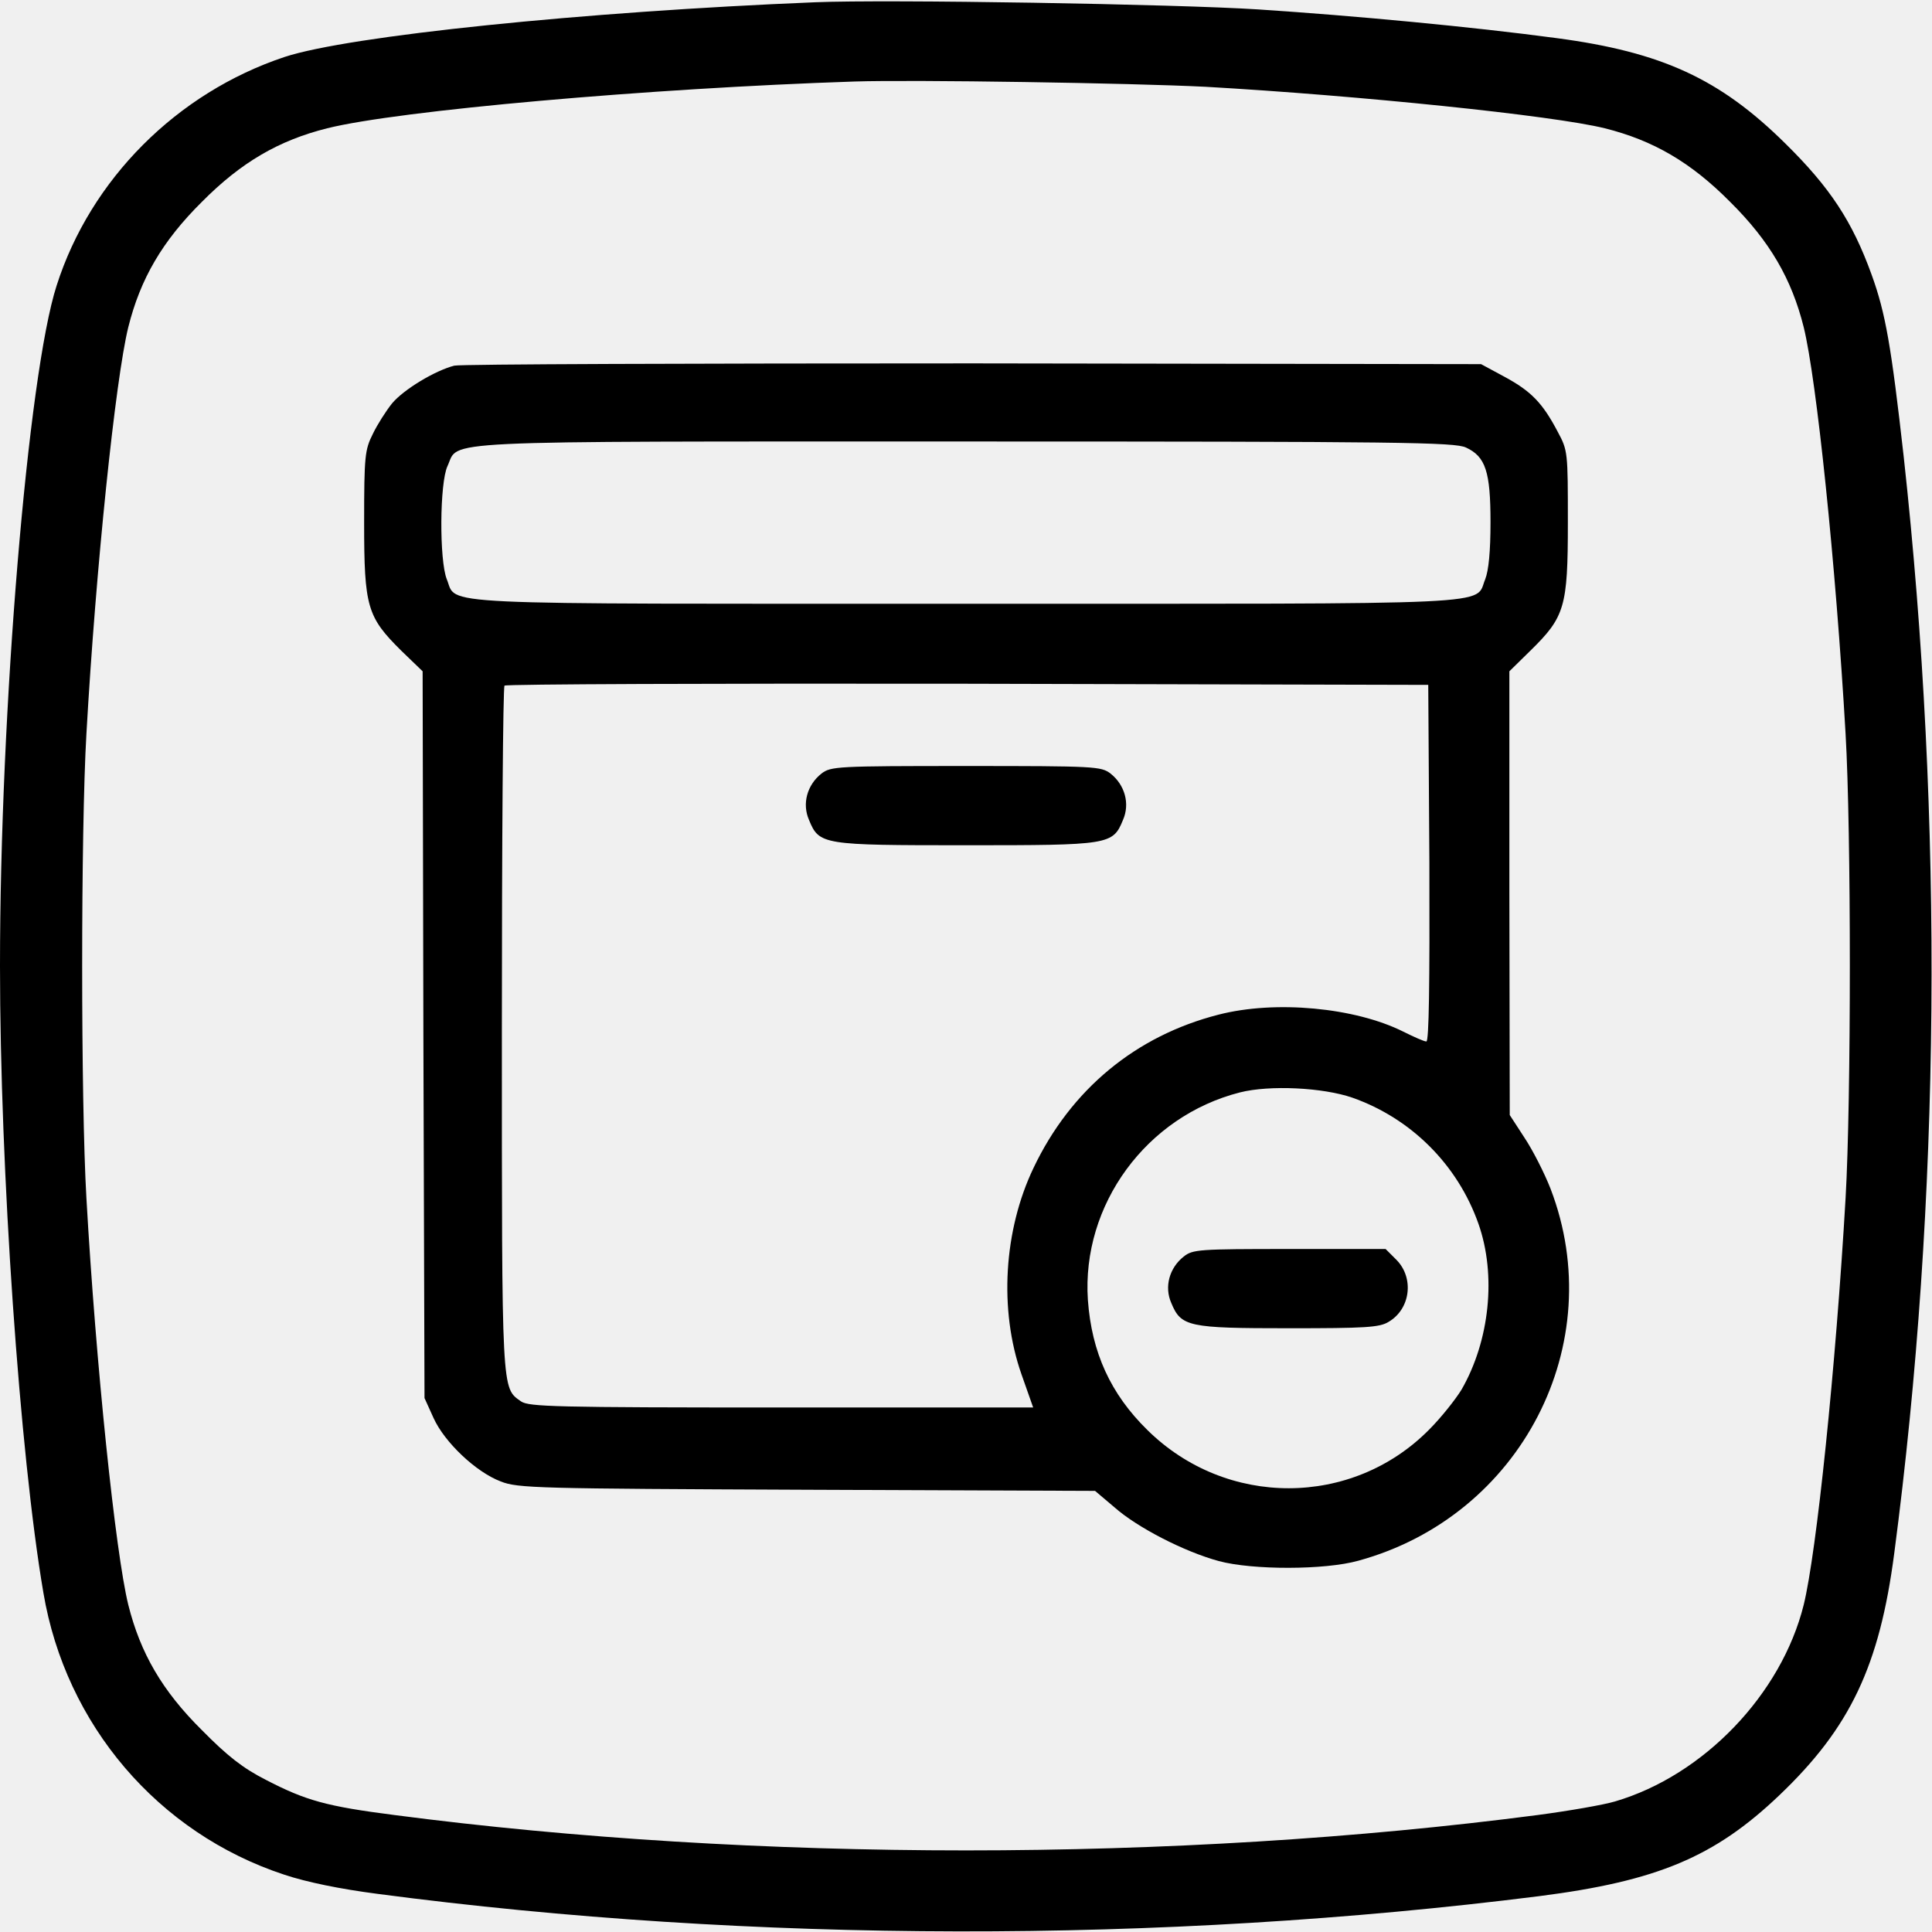
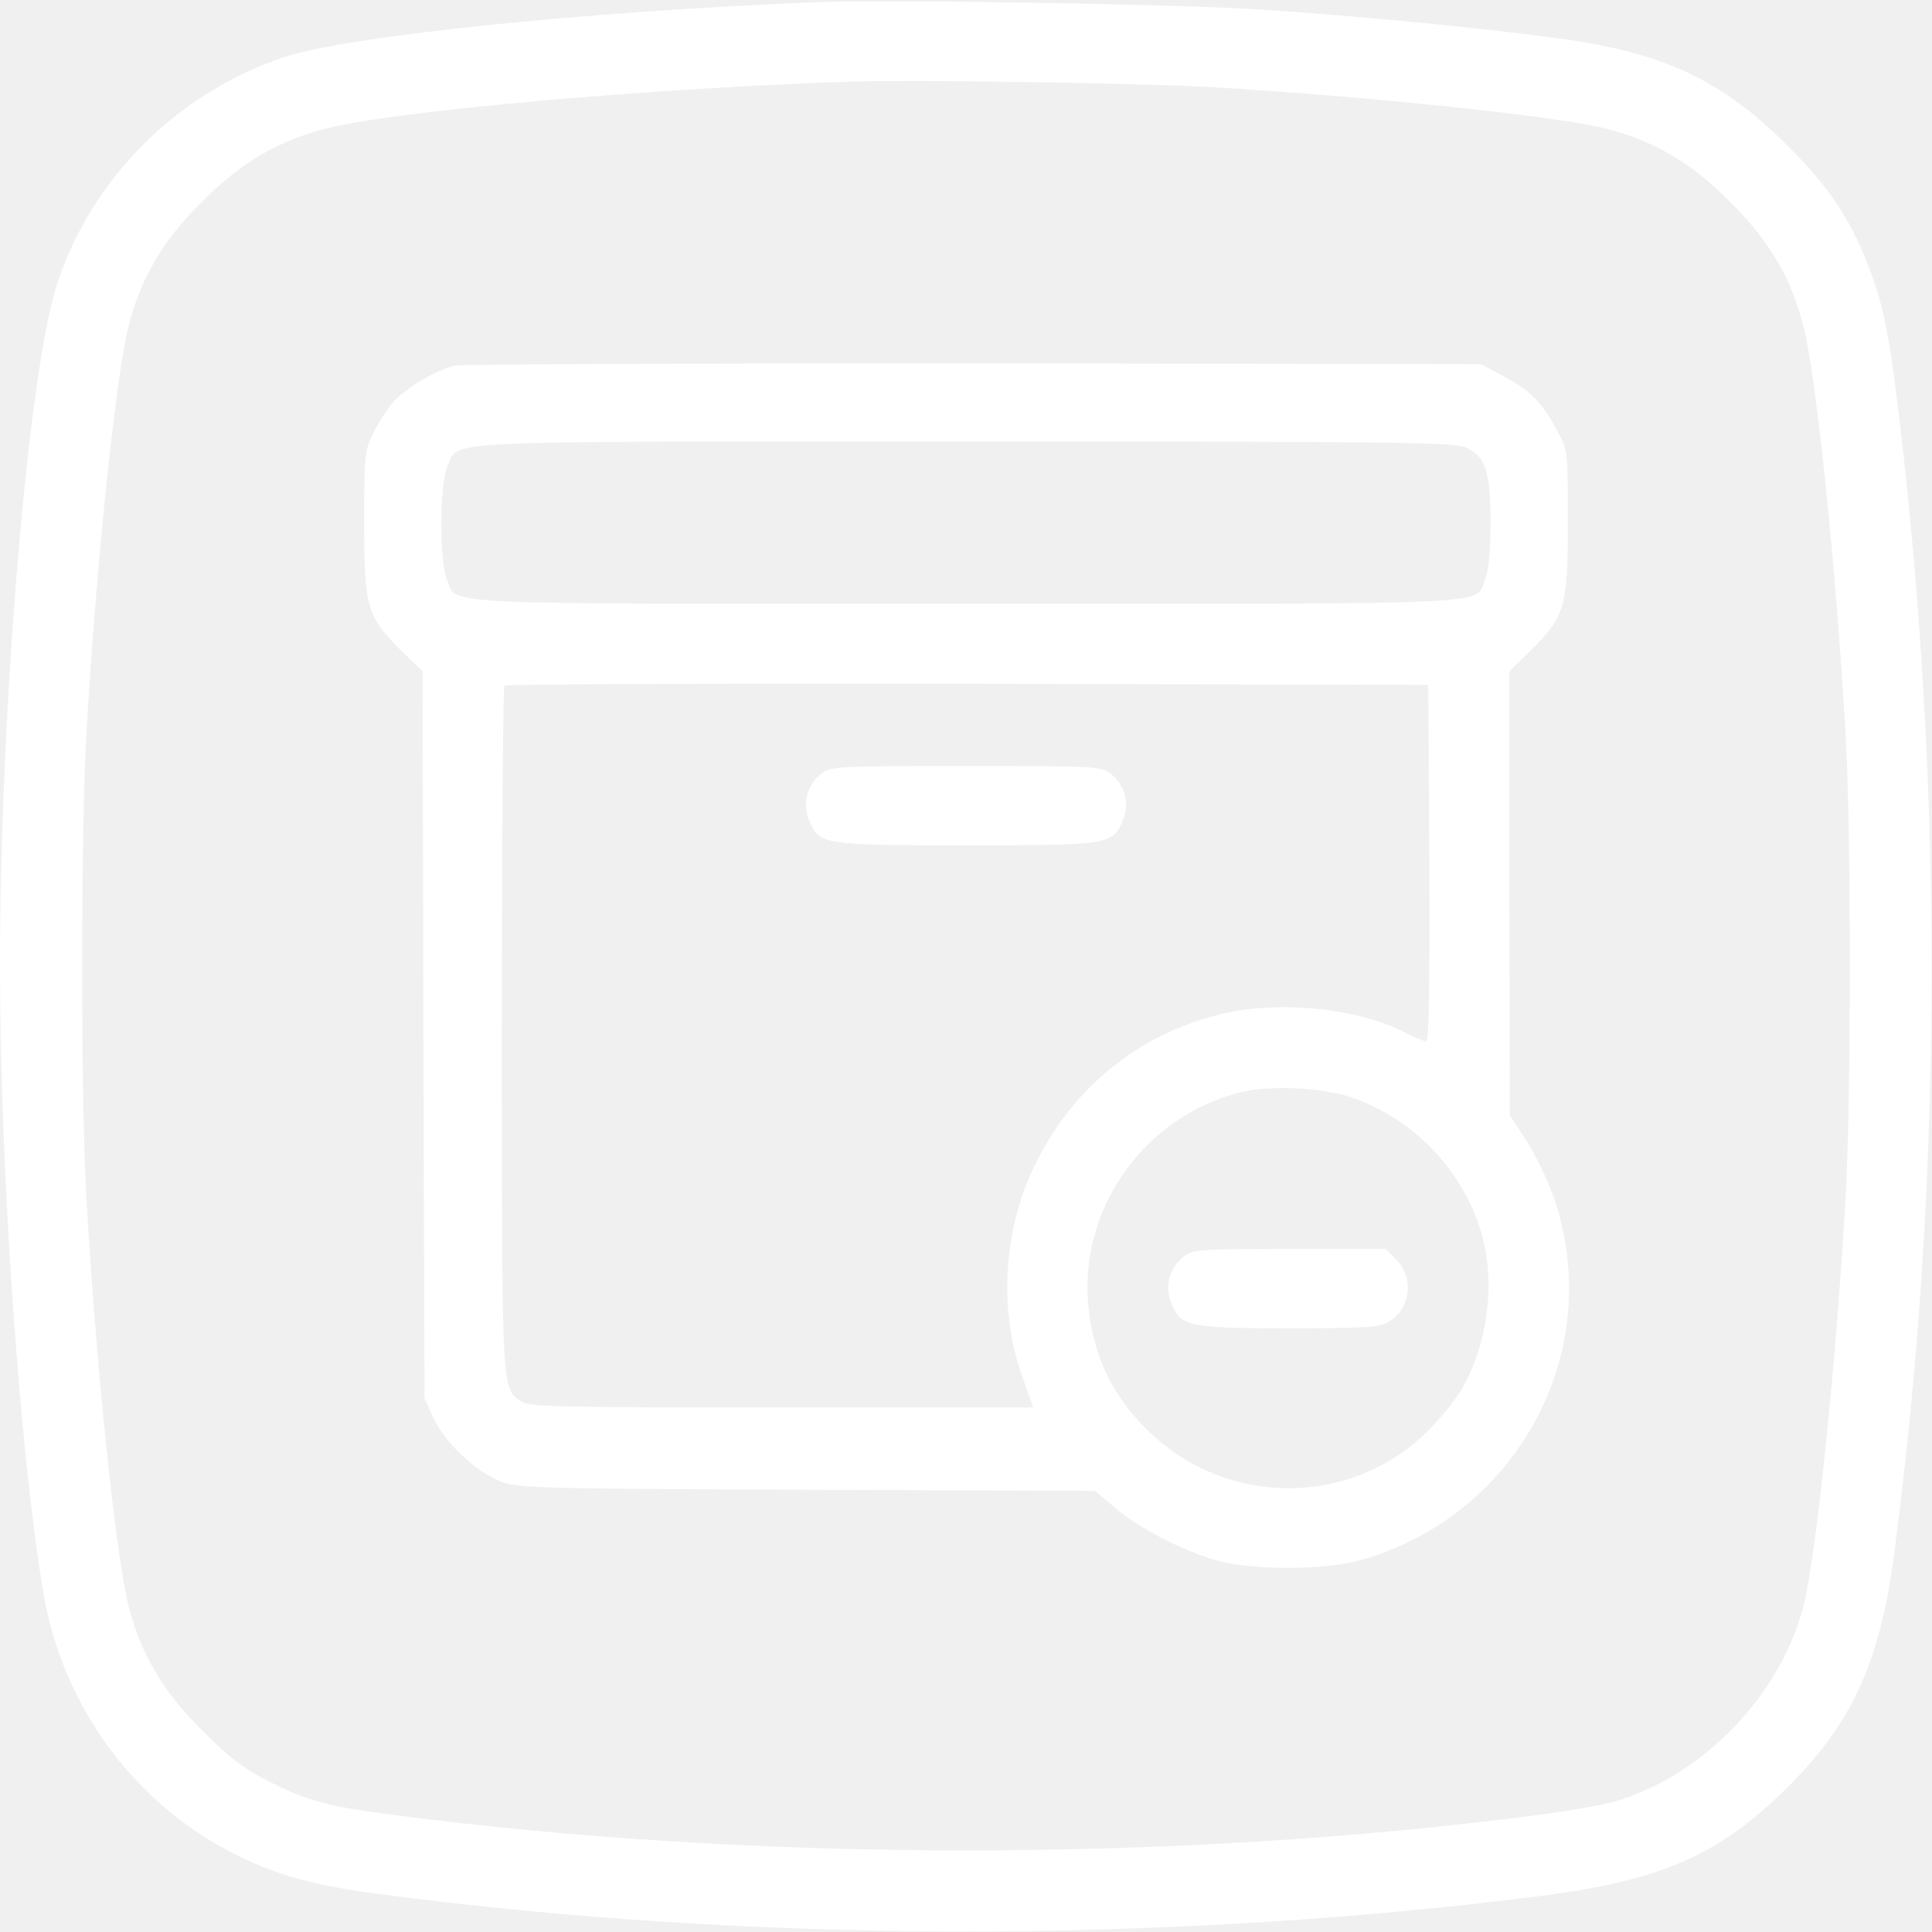
<svg xmlns="http://www.w3.org/2000/svg" version="1.0" width="512pt" height="512pt" viewBox="0 0 512 512" preserveAspectRatio="xMidYMid meet">
-   <g transform="translate(0,512) scale(0.1,-0.1)" fill="#000000" stroke="none">
+   <g transform="translate(0,512) scale(0.1,-0.1)" fill="#ffffff" stroke="none">
    <path d="M2160 5114 c-614 -25 -1236 -89 -1406 -145 -285 -95 -514 -324 -604 -606 -76 -236 -150 -1127 -150 -1803 0 -537 52 -1292 115 -1661 59 -350 304 -637 638 -747 60 -20 148 -38 248 -51 993 -131 2079 -132 3078 -6 313 40 465 104 636 267 188 179 266 343 305 642 123 934 131 1940 25 2906 -33 293 -48 380 -85 482 -51 141 -110 231 -229 348 -173 171 -327 242 -606 279 -224 30 -532 59 -790 76 -215 14 -985 27 -1175 19z m1035 -224 c404 -23 921 -76 1058 -110 128 -32 228 -90 332 -195 105 -104 163 -204 195 -332 34 -138 85 -627 111 -1078 15 -257 15 -971 0 -1230 -26 -449 -77 -940 -111 -1078 -59 -237 -265 -452 -500 -521 -30 -9 -122 -25 -205 -36 -957 -125 -2073 -125 -3030 0 -179 23 -234 38 -340 93 -61 31 -102 63 -170 132 -105 104 -163 204 -195 332 -34 138 -86 637 -111 1078 -15 258 -15 972 0 1230 25 441 77 940 111 1078 32 128 90 228 195 332 104 105 204 163 332 195 188 47 852 106 1398 124 157 5 731 -4 930 -14z" />
    <path d="M1204 4151 c-51 -13 -134 -63 -165 -100 -16 -20 -39 -56 -51 -81 -21 -42 -23 -58 -23 -235 0 -224 8 -250 99 -340 l56 -54 2 -963 3 -963 24 -53 c29 -64 112 -143 178 -168 45 -18 97 -19 812 -22 l763 -3 52 -44 c60 -53 184 -117 276 -142 89 -24 281 -24 370 1 431 118 667 575 509 986 -16 41 -47 102 -69 135 l-39 60 -1 588 0 588 55 54 c92 90 100 116 100 340 0 187 0 191 -27 241 -40 76 -70 107 -140 145 l-63 34 -1345 2 c-740 0 -1359 -2 -1376 -6z m2681 -217 c52 -24 65 -64 65 -198 0 -78 -5 -128 -14 -151 -29 -70 67 -65 -1376 -65 -1443 0 -1347 -5 -1376 65 -20 50 -19 256 2 300 32 69 -60 65 1372 65 1158 0 1297 -2 1327 -16z m-97 -1101 c1 -323 -1 -473 -8 -473 -6 0 -33 12 -61 26 -128 64 -339 84 -490 45 -219 -56 -391 -198 -490 -406 -79 -165 -92 -376 -32 -547 l31 -88 -667 0 c-600 0 -669 2 -690 16 -52 37 -51 14 -51 987 0 497 3 907 7 910 3 4 556 6 1227 5 l1221 -3 3 -472z m-204 -622 c156 -55 279 -178 334 -334 48 -136 30 -310 -45 -440 -16 -26 -54 -74 -86 -106 -204 -206 -537 -207 -746 -1 -98 96 -148 206 -158 345 -17 252 155 487 403 550 79 20 220 13 298 -14z" />
    <path d="M2177 3070 c-38 -30 -52 -80 -33 -123 27 -66 35 -67 416 -67 381 0 389 1 416 67 19 43 5 93 -33 123 -25 19 -40 20 -383 20 -343 0 -358 -1 -383 -20z" />
    <path d="M3137 1790 c-38 -30 -52 -80 -33 -123 26 -63 45 -67 311 -67 203 0 241 2 265 17 58 34 68 116 21 164 l-29 29 -255 0 c-240 0 -256 -1 -280 -20z" />
  </g>
</svg>
